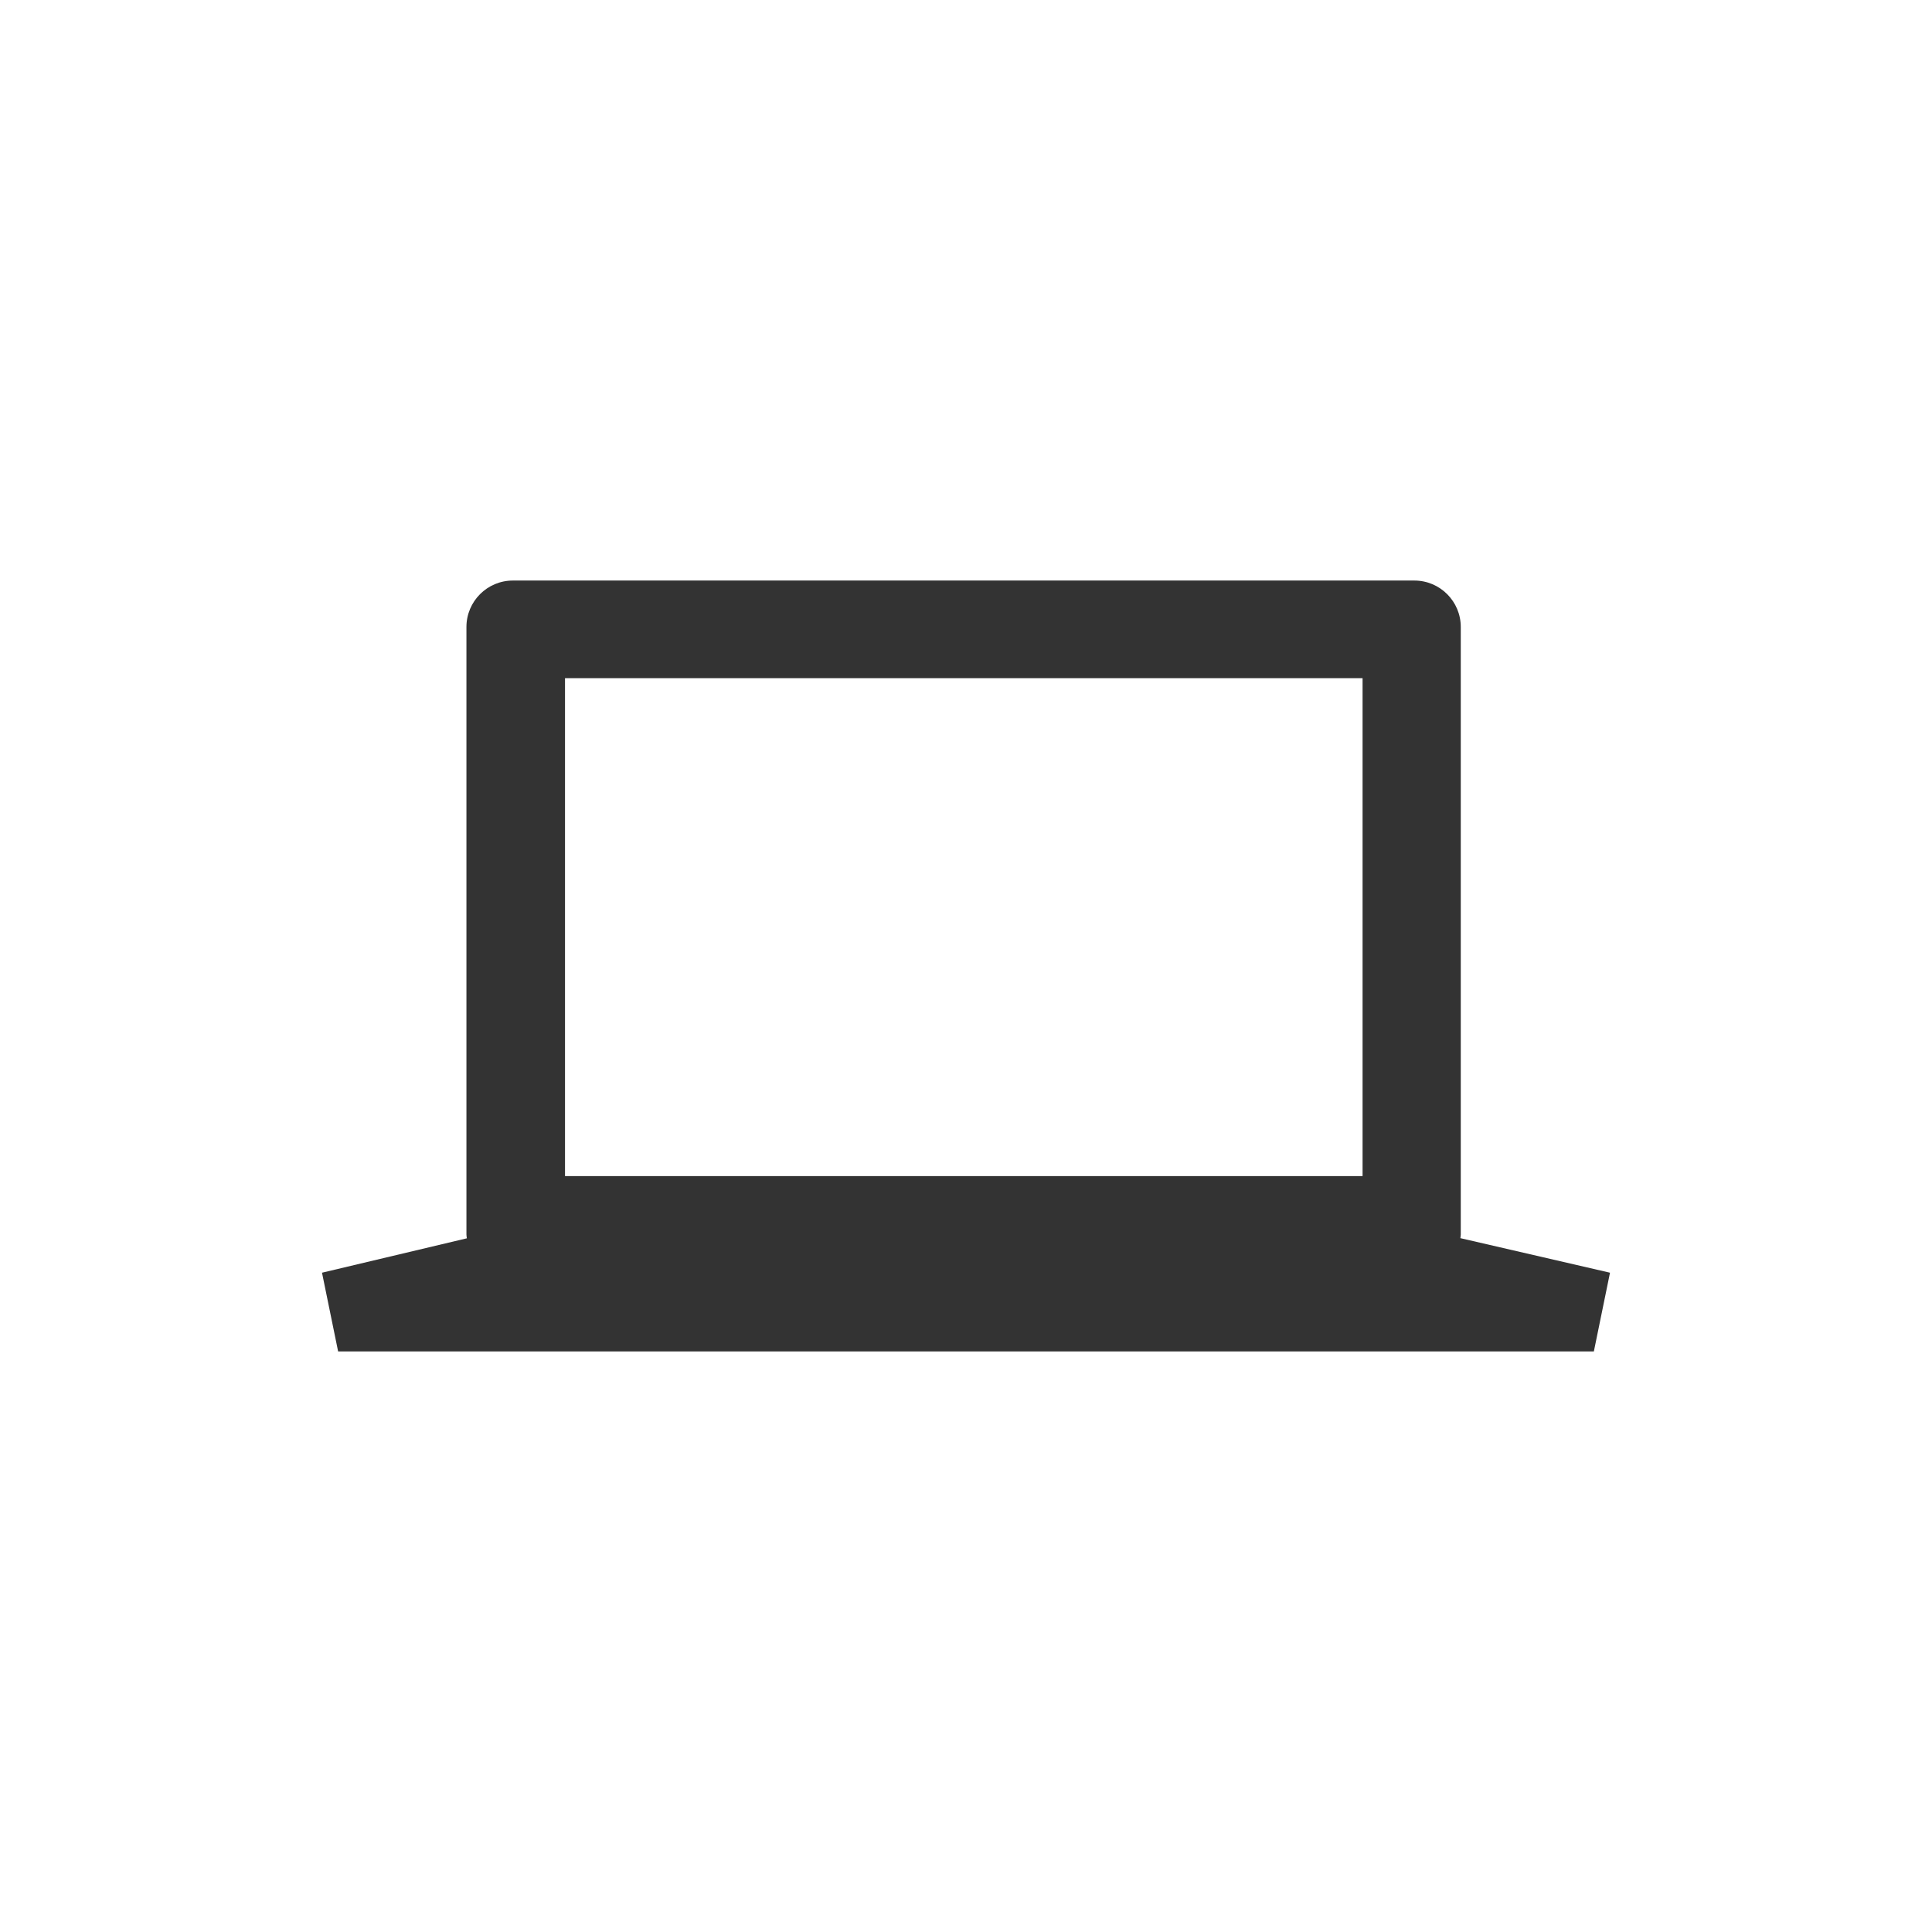
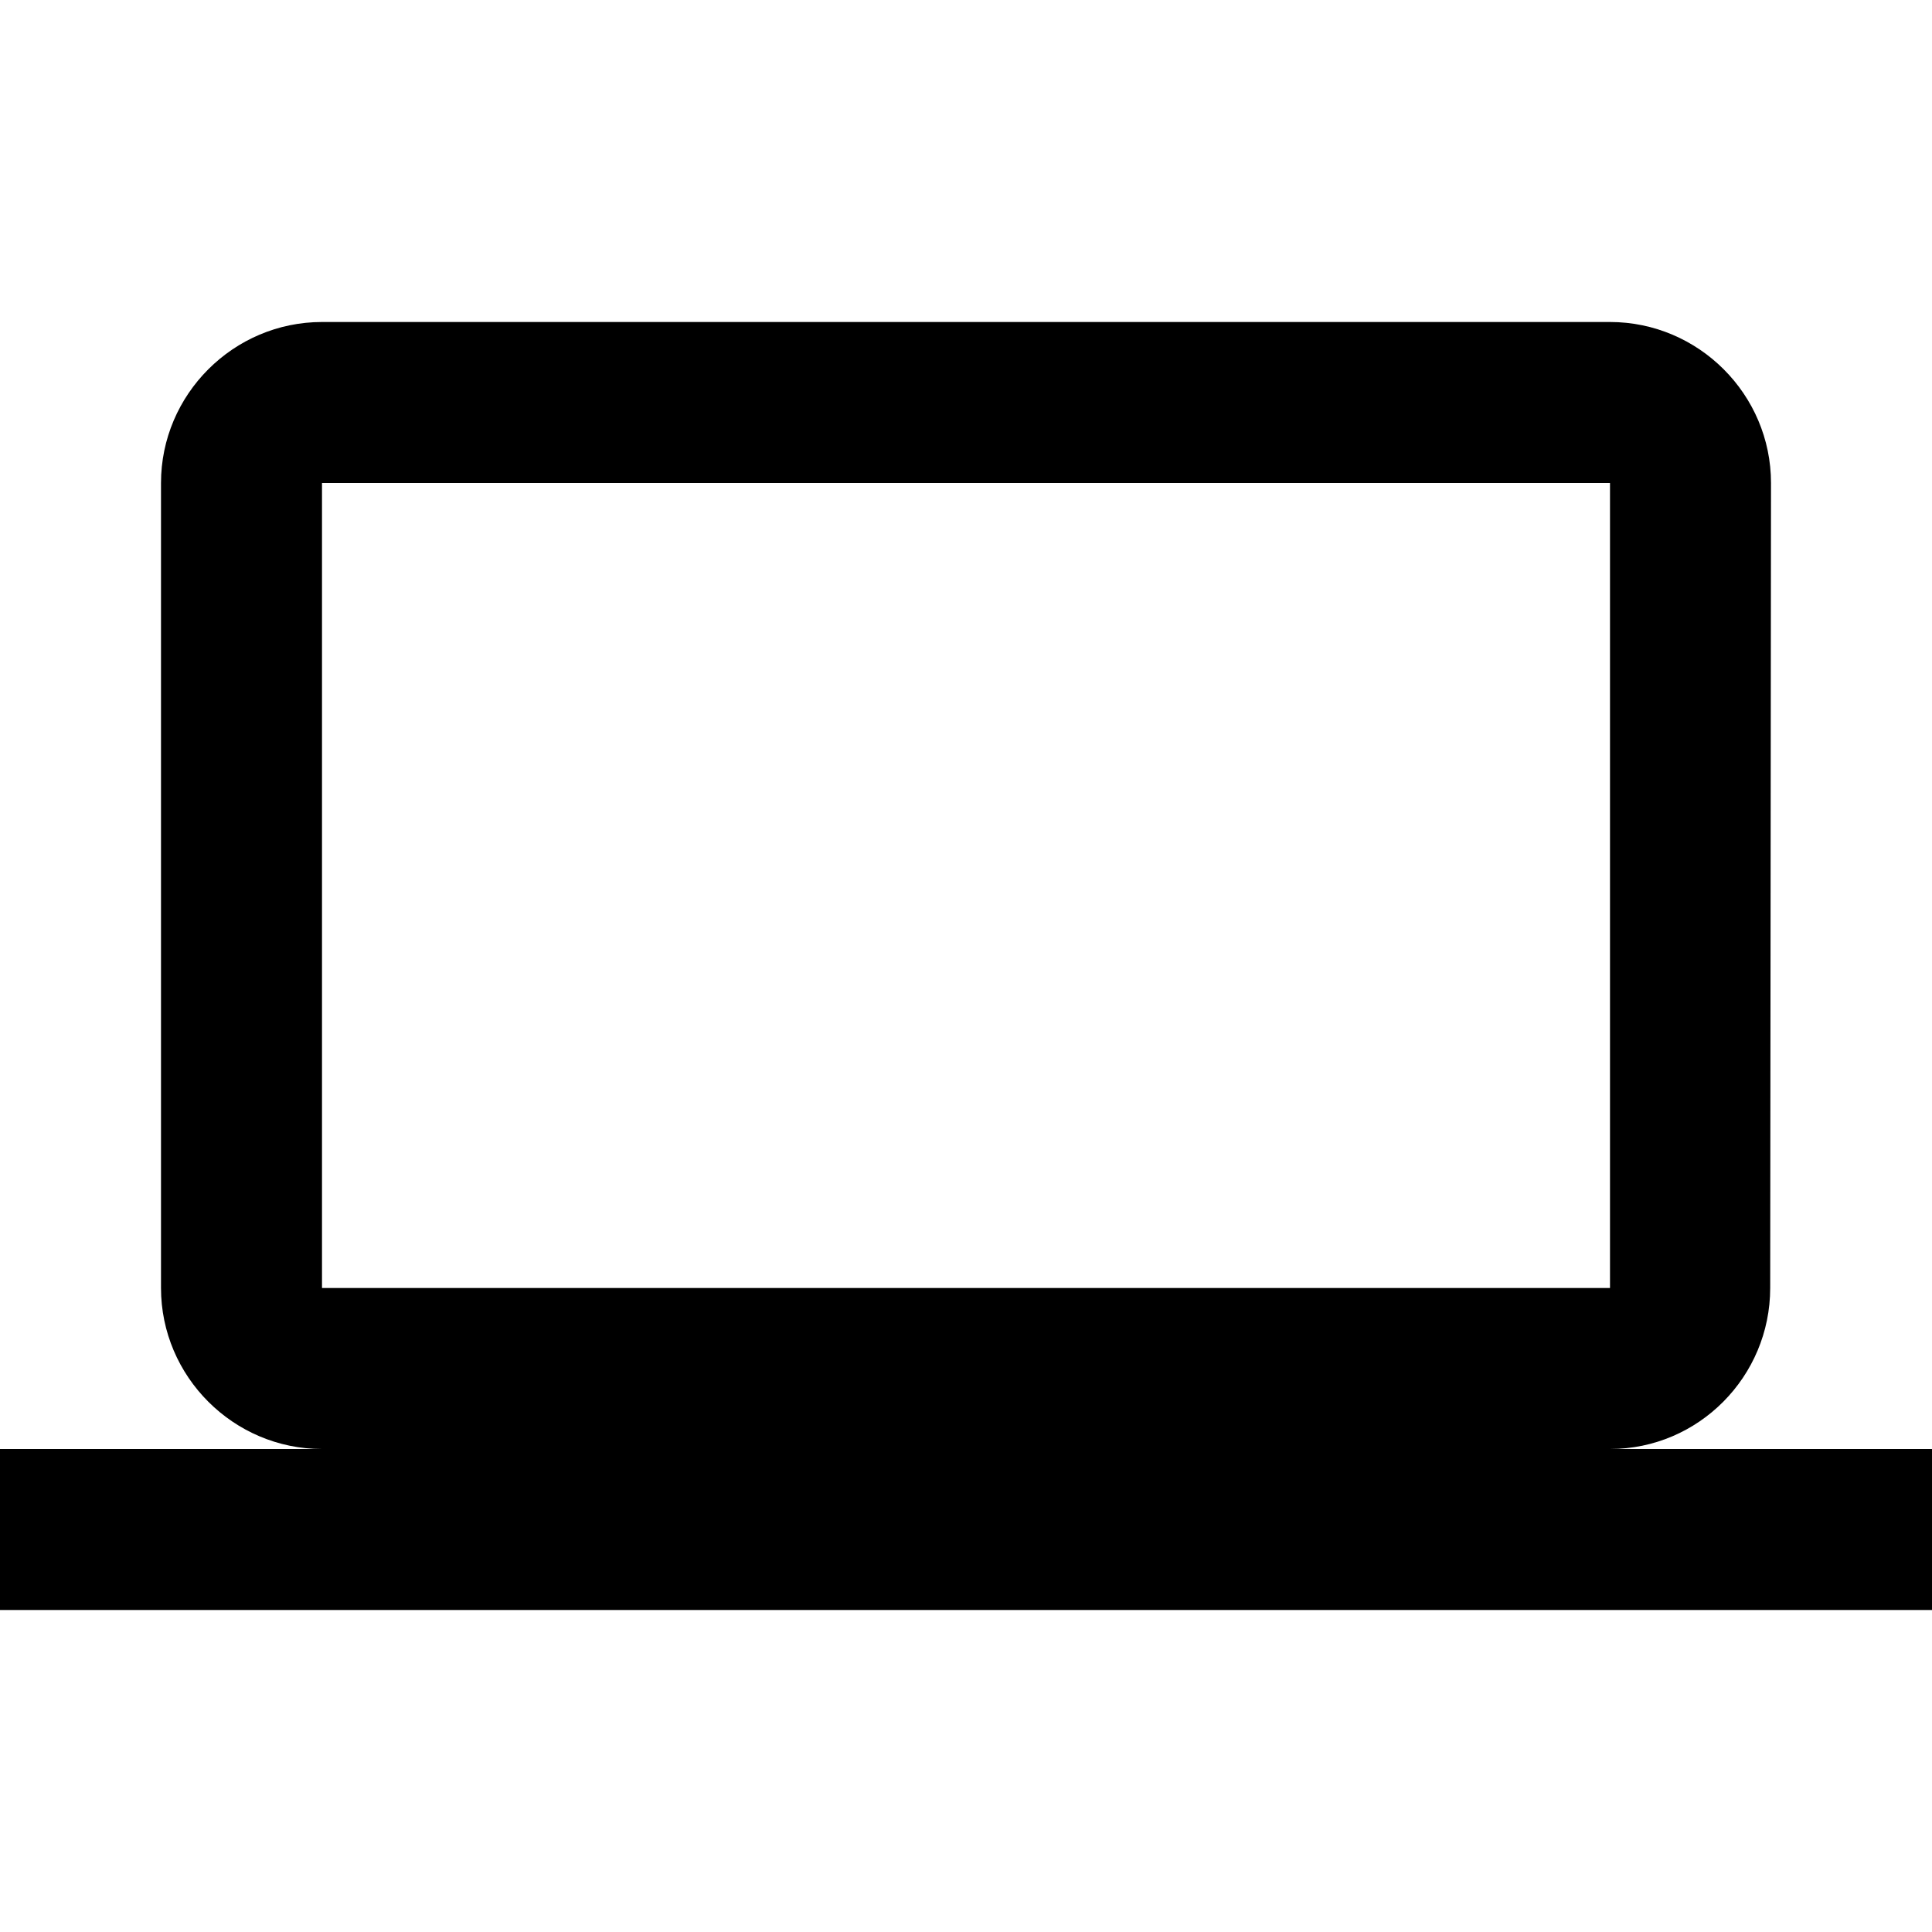
- <svg xmlns="http://www.w3.org/2000/svg" version="1.0" x="0px" y="0px" width="96px" height="96px" viewBox="0 0 96 96" enable-background="new 0 0 96 96" xml:space="preserve">
-   <g id="_x31_2_hardware_computer">
-     <path display="inline" fill="#333333" d="M72.565,61.523c0.005-0.06,0.02-0.116,0.02-0.176V31.155c0-1.273-1.032-2.308-2.307-2.308   H25.484c-1.273,0-2.307,1.034-2.307,2.308v30.192c0,0.062,0.014,0.121,0.02,0.184L16,63.24l0.801,3.912h62.397L80,63.24   L72.565,61.523z M67.705,58.439h-39.63V33.698h39.63V58.439z" />
-   </g>
+ <svg xmlns="http://www.w3.org/2000/svg" width="24" height="24" viewBox="0 0 24 24">
+   <path d="M0 0h24v24h-24z" fill="none" />
+   <path d="M20 18c1.1 0 1.99-.9 1.99-2l.01-10c0-1.1-.9-2-2-2h-16c-1.1 0-2 .9-2 2v10c0 1.1.9 2 2 2h-4v2h24v-2h-4zm-16-12h16v10h-16v-10z" />
</svg>
